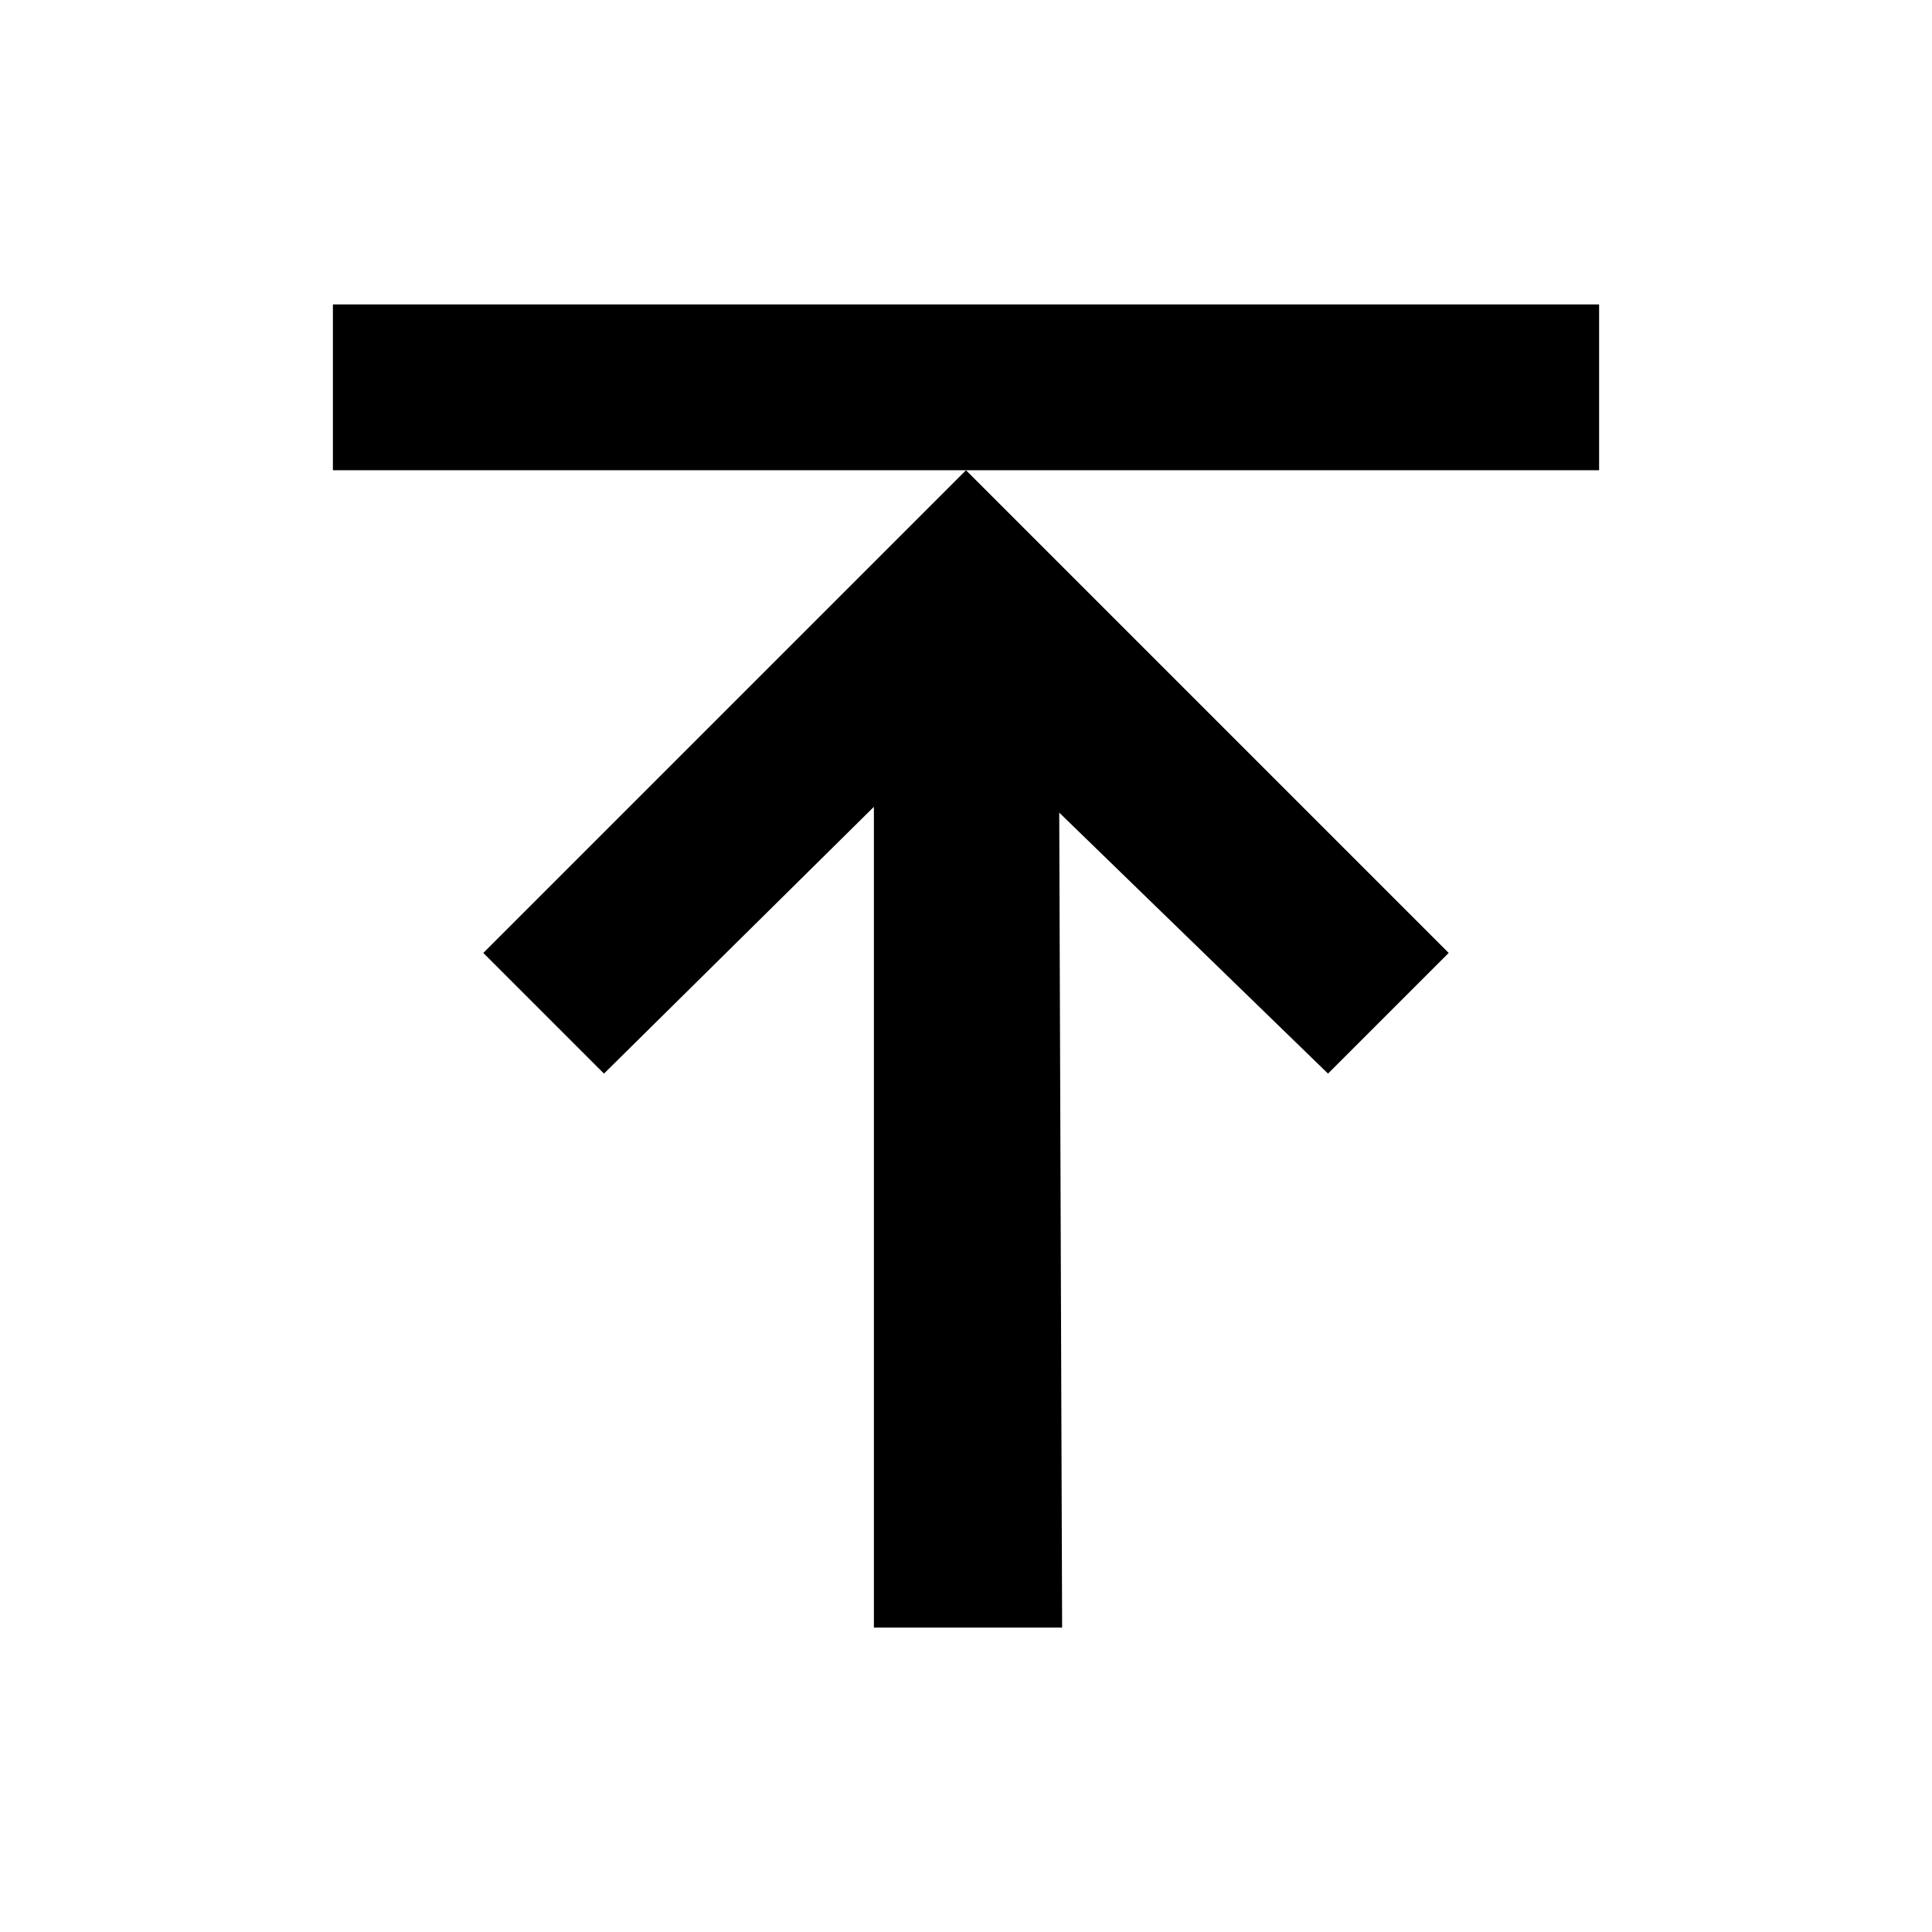
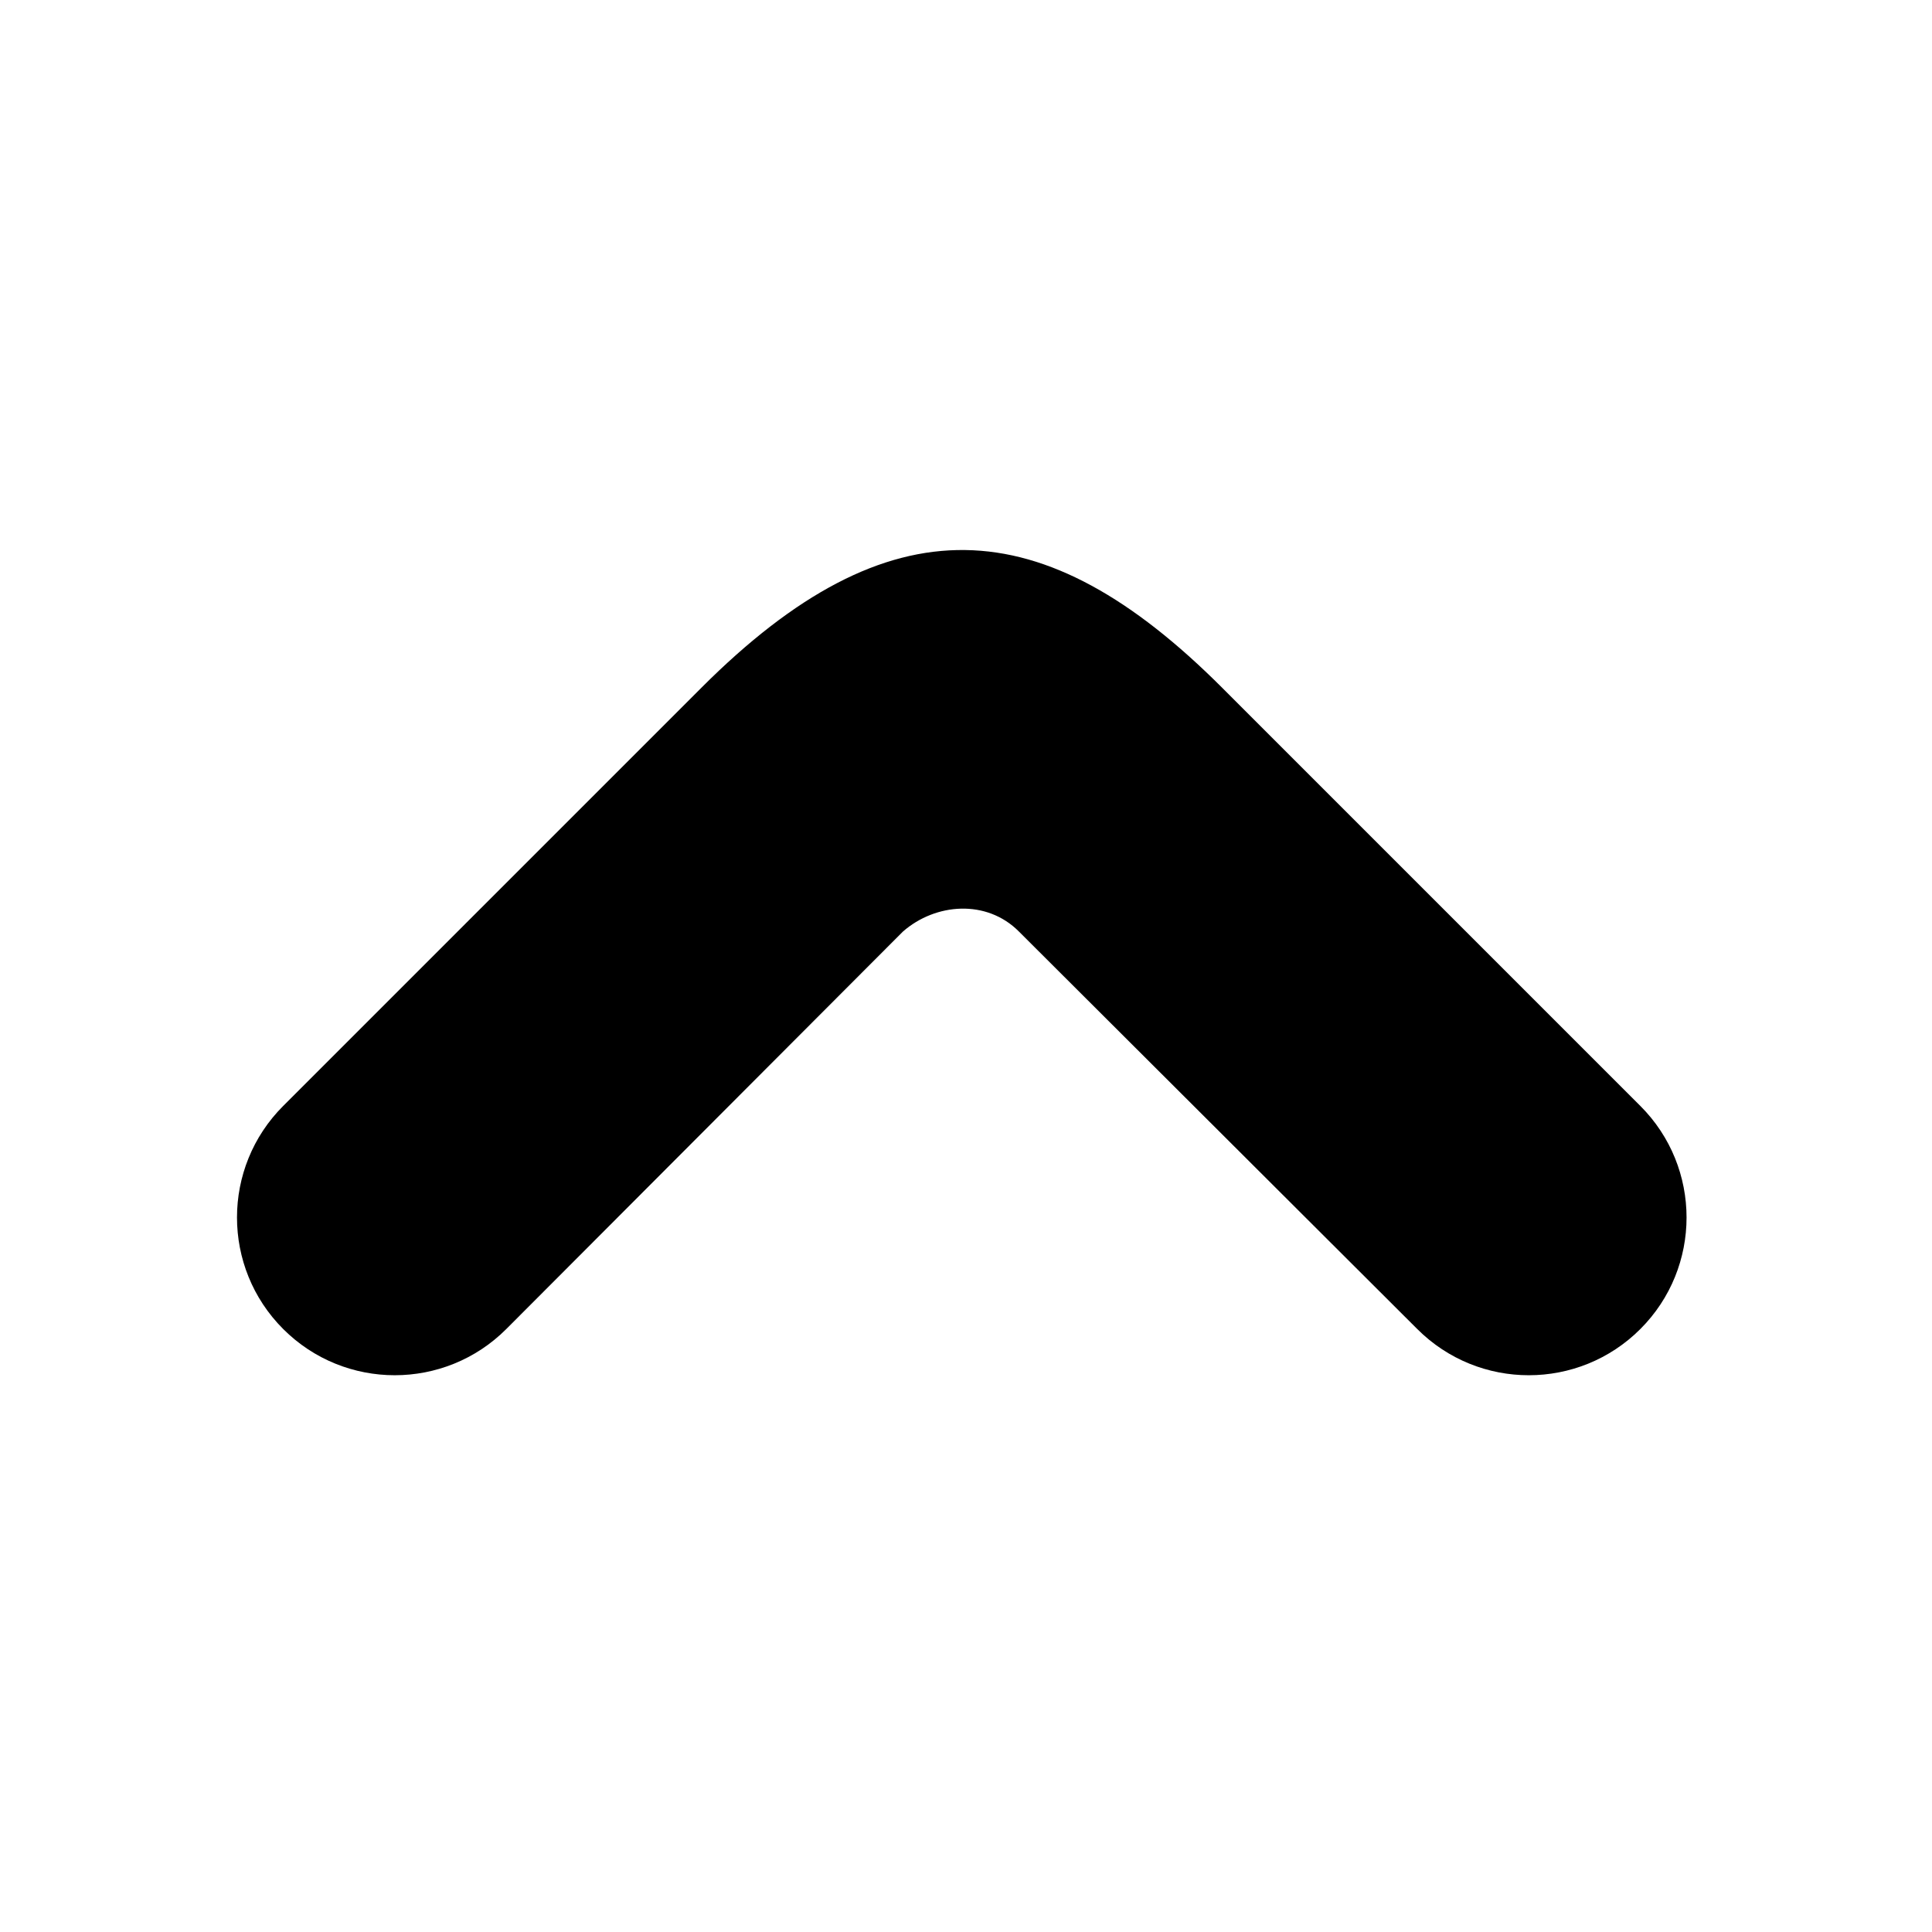
<svg xmlns="http://www.w3.org/2000/svg" class="svg-icon" style="width: 1em; height: 1em;vertical-align: middle;fill: currentColor;overflow: hidden;" viewBox="0 0 1024 1024" version="1.1">
-   <path d="M176.443 161.367l671.115 0 0 87.866-671.115 0 0-87.866Z" />
-   <path d="M562.948 862.633 463.18 862.633 463.18 427.635 320.118 569.036 256.157 505.075 512 249.232 767.842 505.075 703.882 569.036 561.413 430.704Z" />
+   <path d="M371.812 364.463 150.103 586.17c-32.652 32.653-32.652 85.591 0 118.243 32.653 32.653 85.591 32.653 118.244 0L478.589 493.728c17.272-15.096 44.334-17.229 61.454 0l211.133 210.686c32.653 32.653 85.59 32.653 118.242 0 32.653-32.653 32.653-85.591 0-118.243L647.713 364.467C552.788 269.54 471.376 264.898 371.812 364.463L371.812 364.463zM371.812 364.463" />
</svg>
